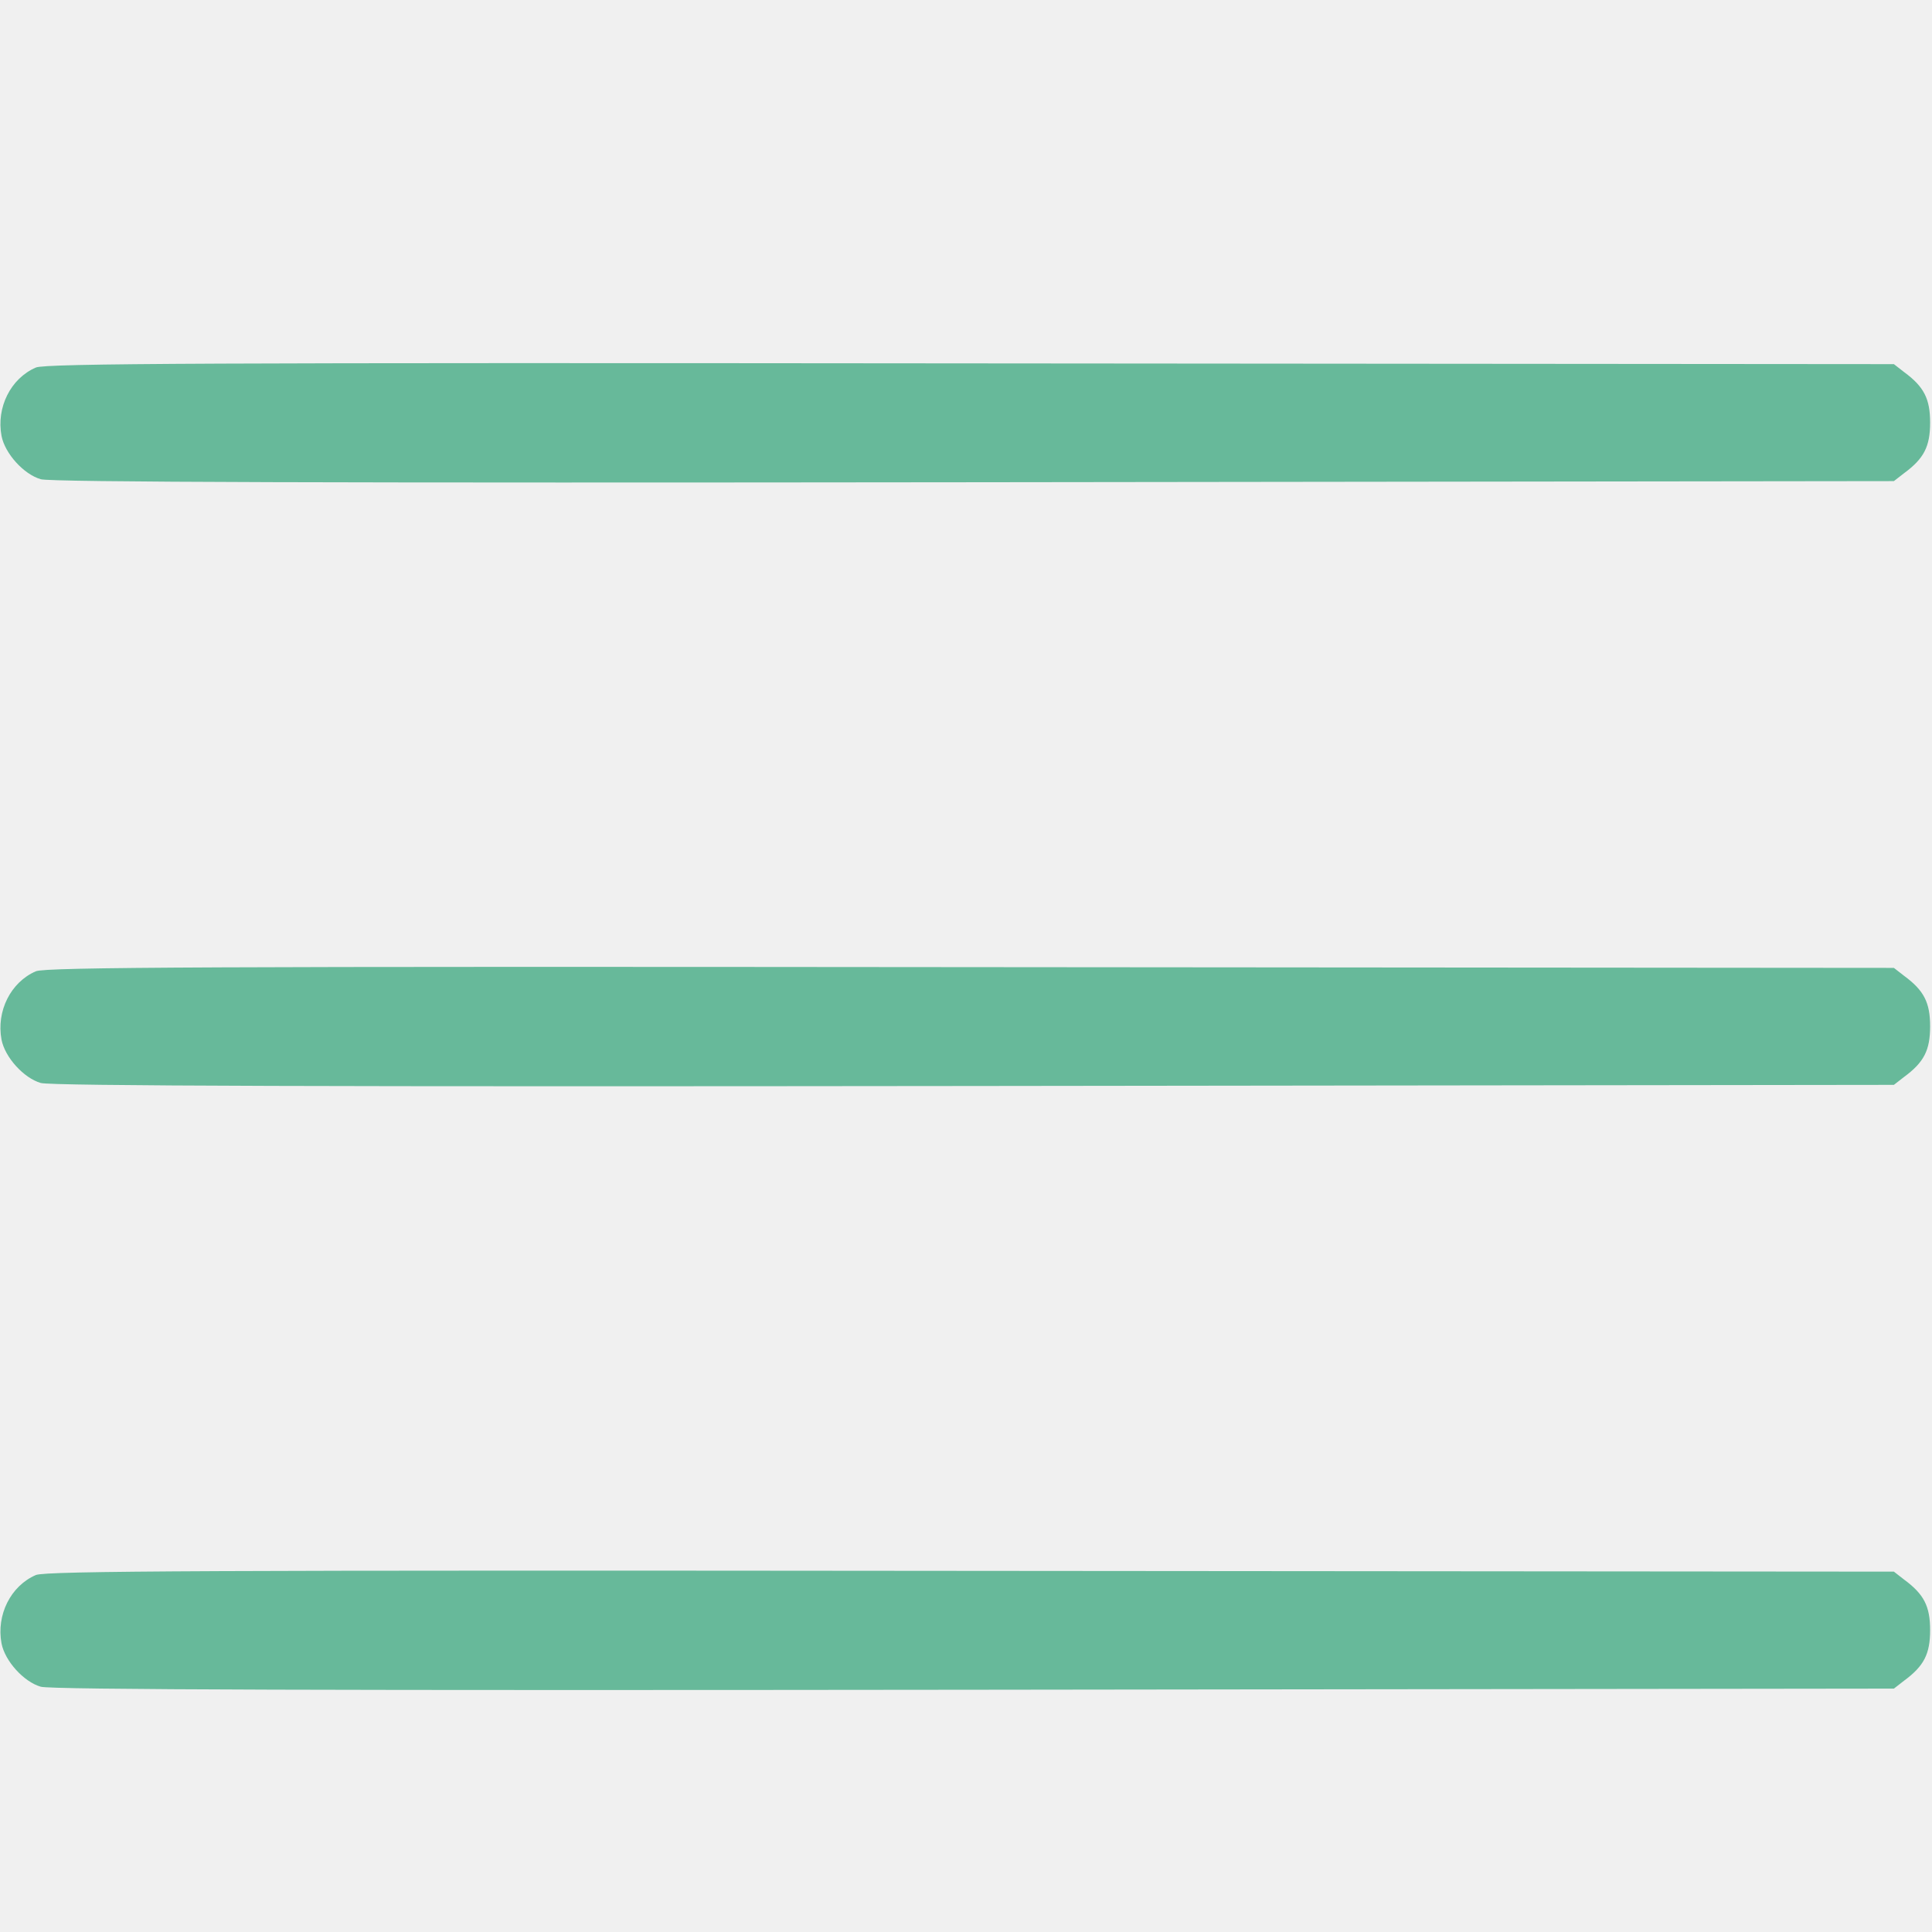
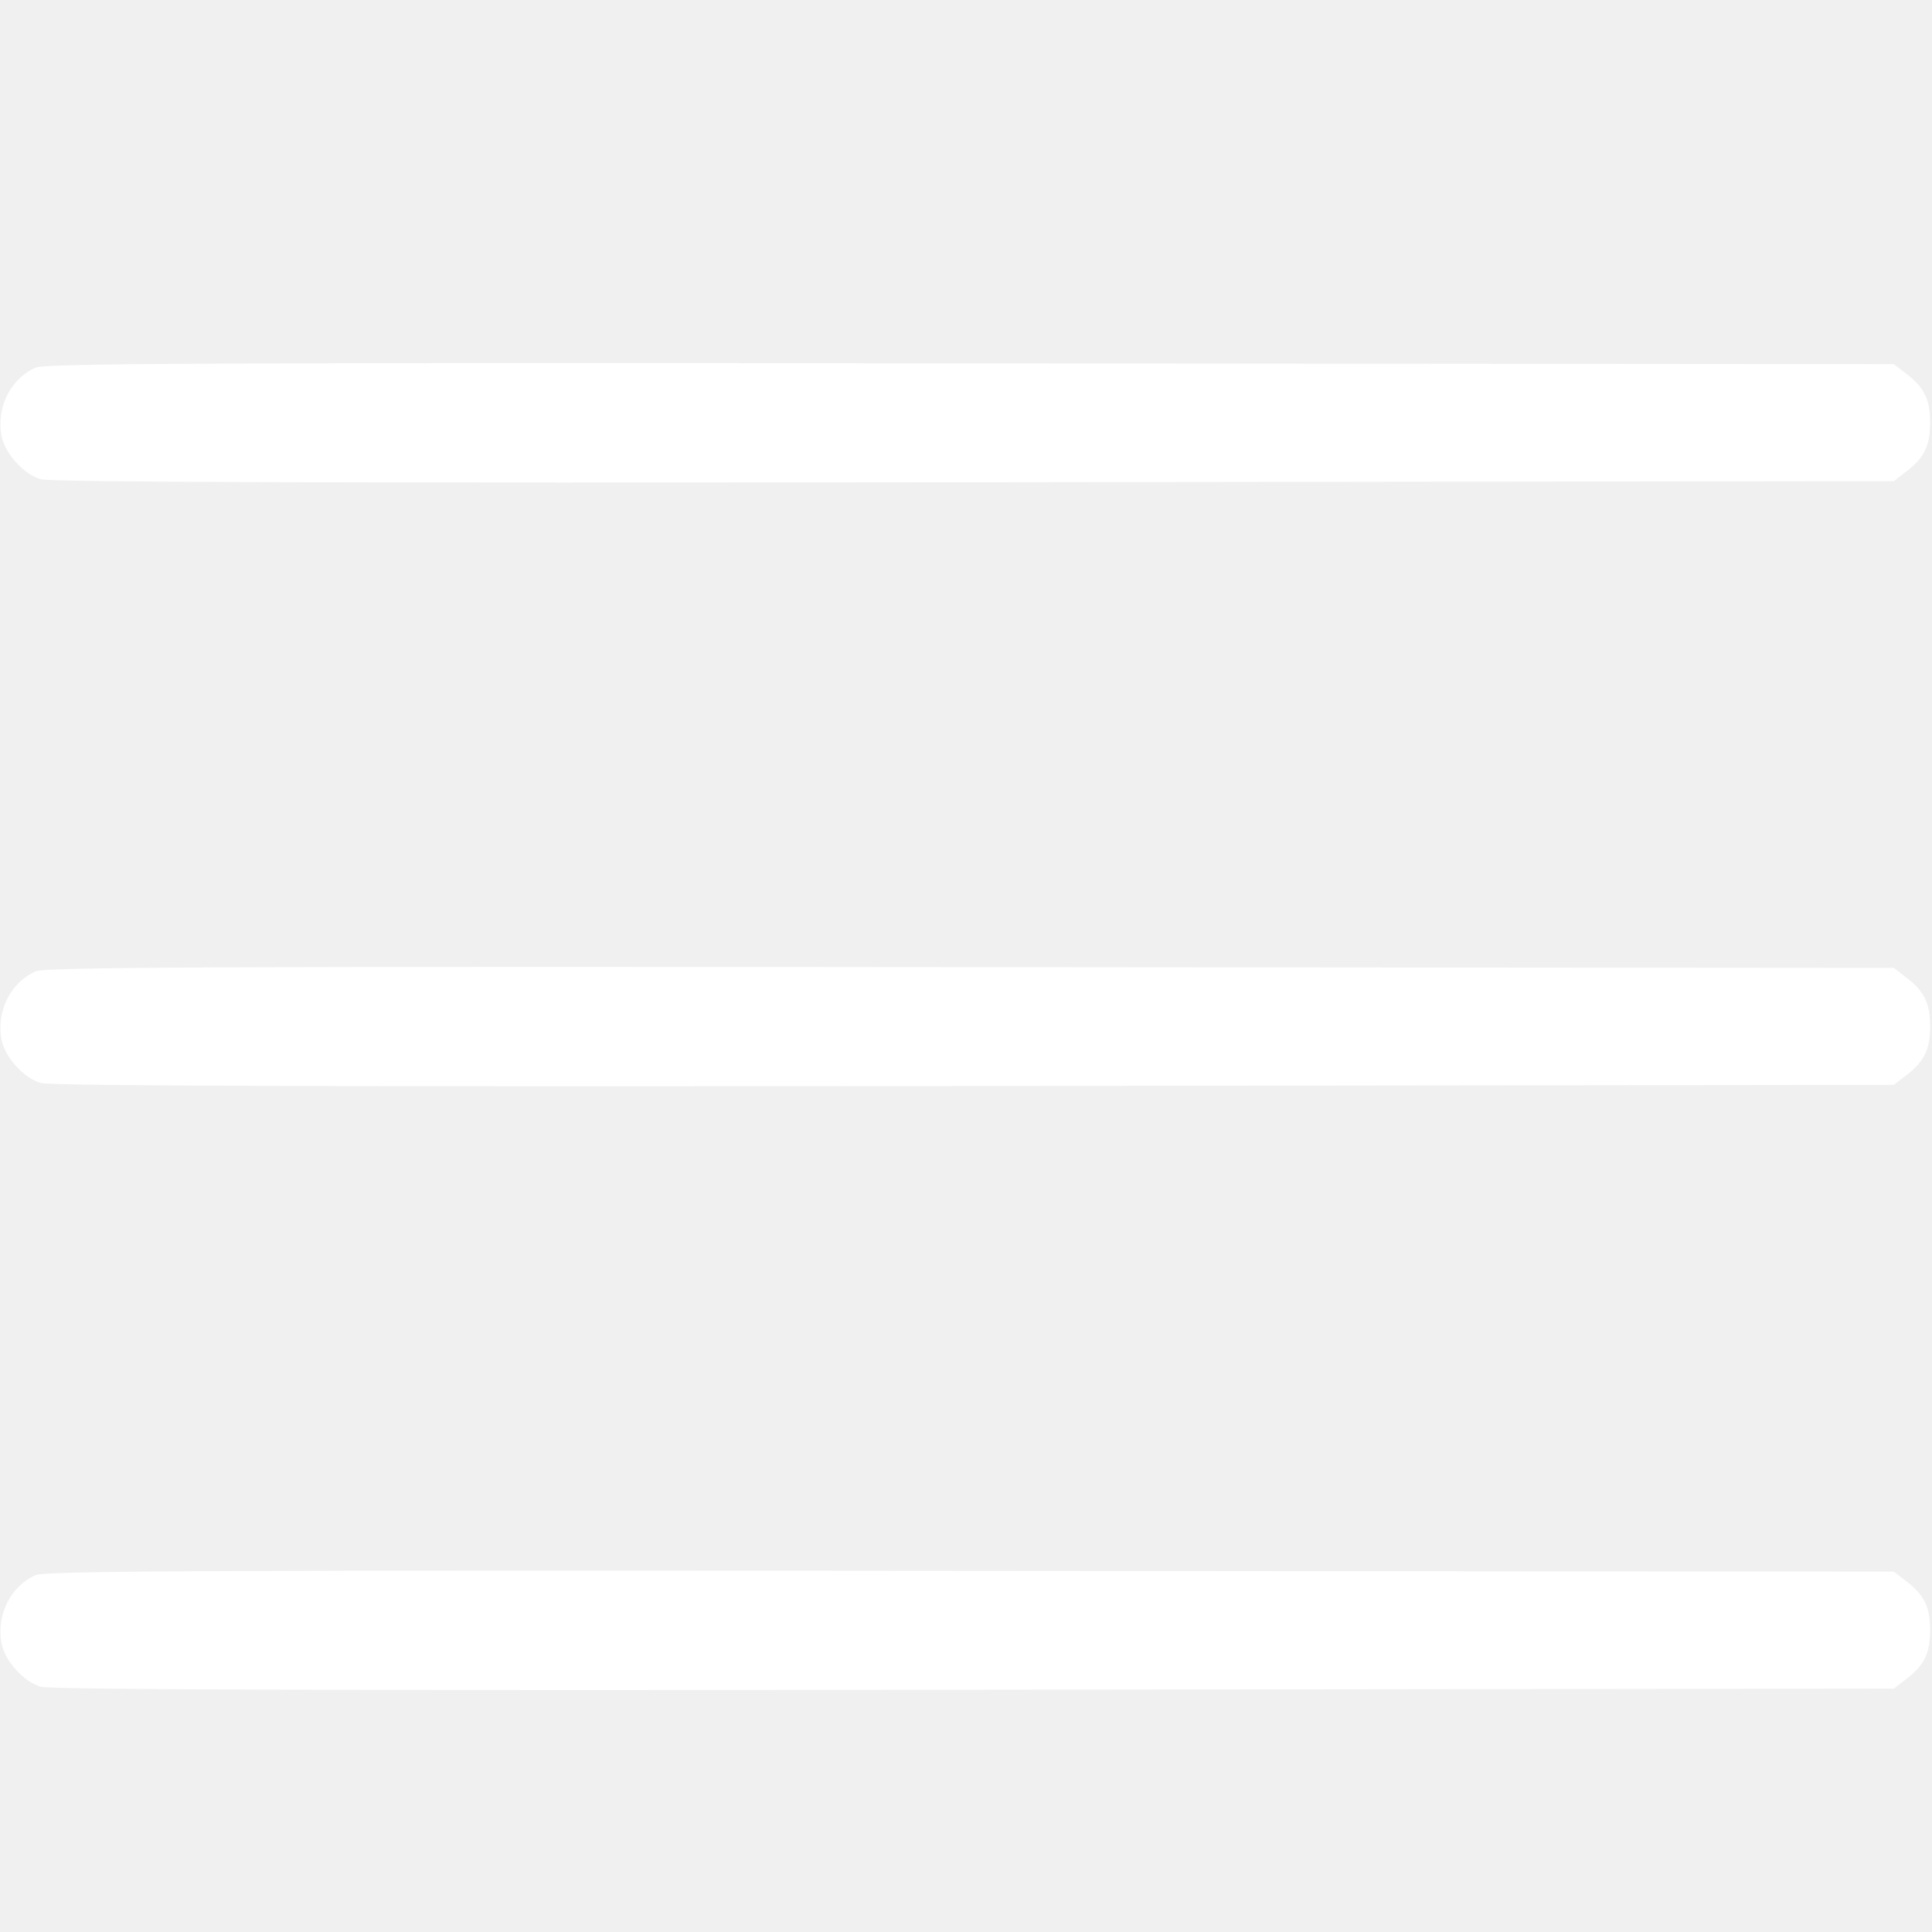
<svg xmlns="http://www.w3.org/2000/svg" version="1.0" width="512pt" height="512pt" viewBox="0 0 512 512" preserveAspectRatio="xMidYMid meet">
-   <g transform="translate(0,512) scale(0.1,-0.1)" fill="#67B99A" stroke="none">
+   <g transform="translate(0,512) scale(0.1,-0.1)" fill="#FFFFFF" stroke="none">
    <path d="M95 4146 c-67 -29 -105 -106 -91 -181 9 -47 59 -102 104 -115 26 -8 785 -10 2474 -8 l2437 3 27 21 c53 39 69 71 69 134 0 63 -16 95 -69 134 l-27 21 -2447 2 c-2019 2 -2452 0 -2477 -11z" />
    <path d="M95 2546 c-67 -29 -105 -106 -91 -181 9 -47 59 -102 104 -115 26 -8 785 -10 2474 -8 l2437 3 27 21 c53 39 69 71 69 134 0 63 -16 95 -69 134 l-27 21 -2447 2 c-2019 2 -2452 0 -2477 -11z" />
    <path d="M95 946 c-67 -29 -105 -106 -91 -181 9 -47 59 -102 104 -115 26 -8 785 -10 2474 -8 l2437 3 27 21 c53 39 69 71 69 134 0 63 -16 95 -69 134 l-27 21 -2447 2 c-2019 2 -2452 0 -2477 -11z" />
  </g>
</svg>
